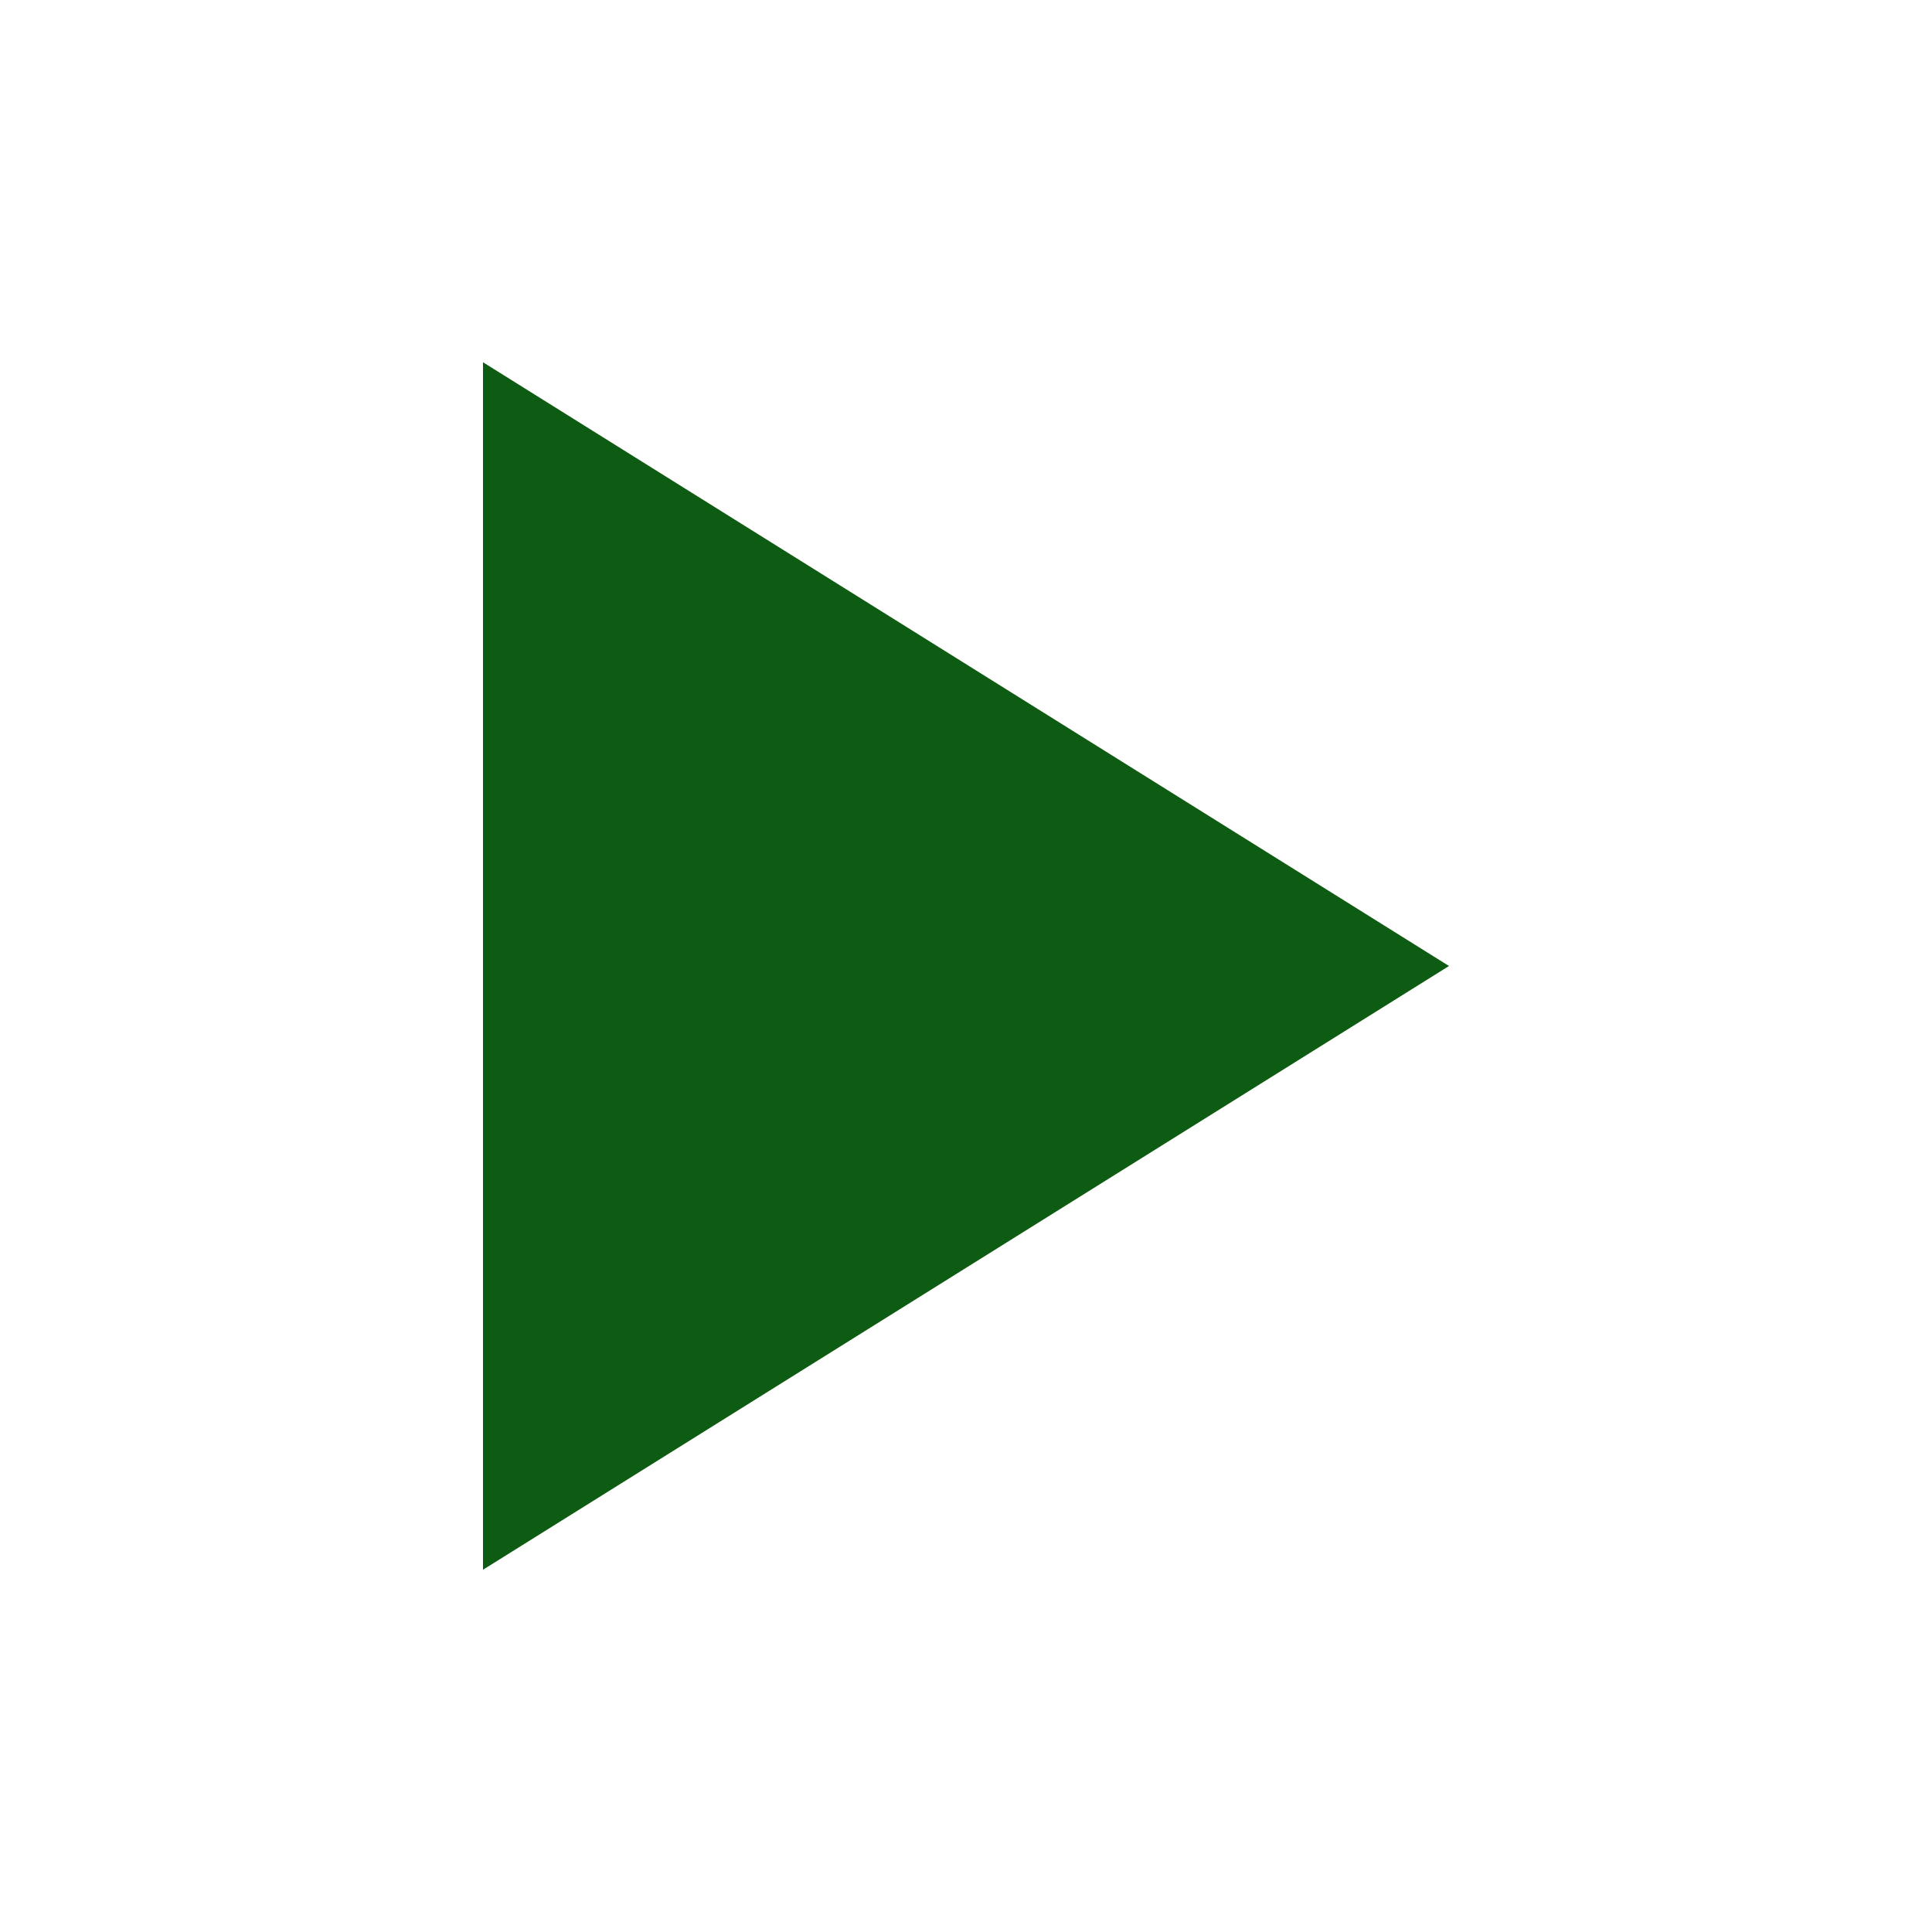
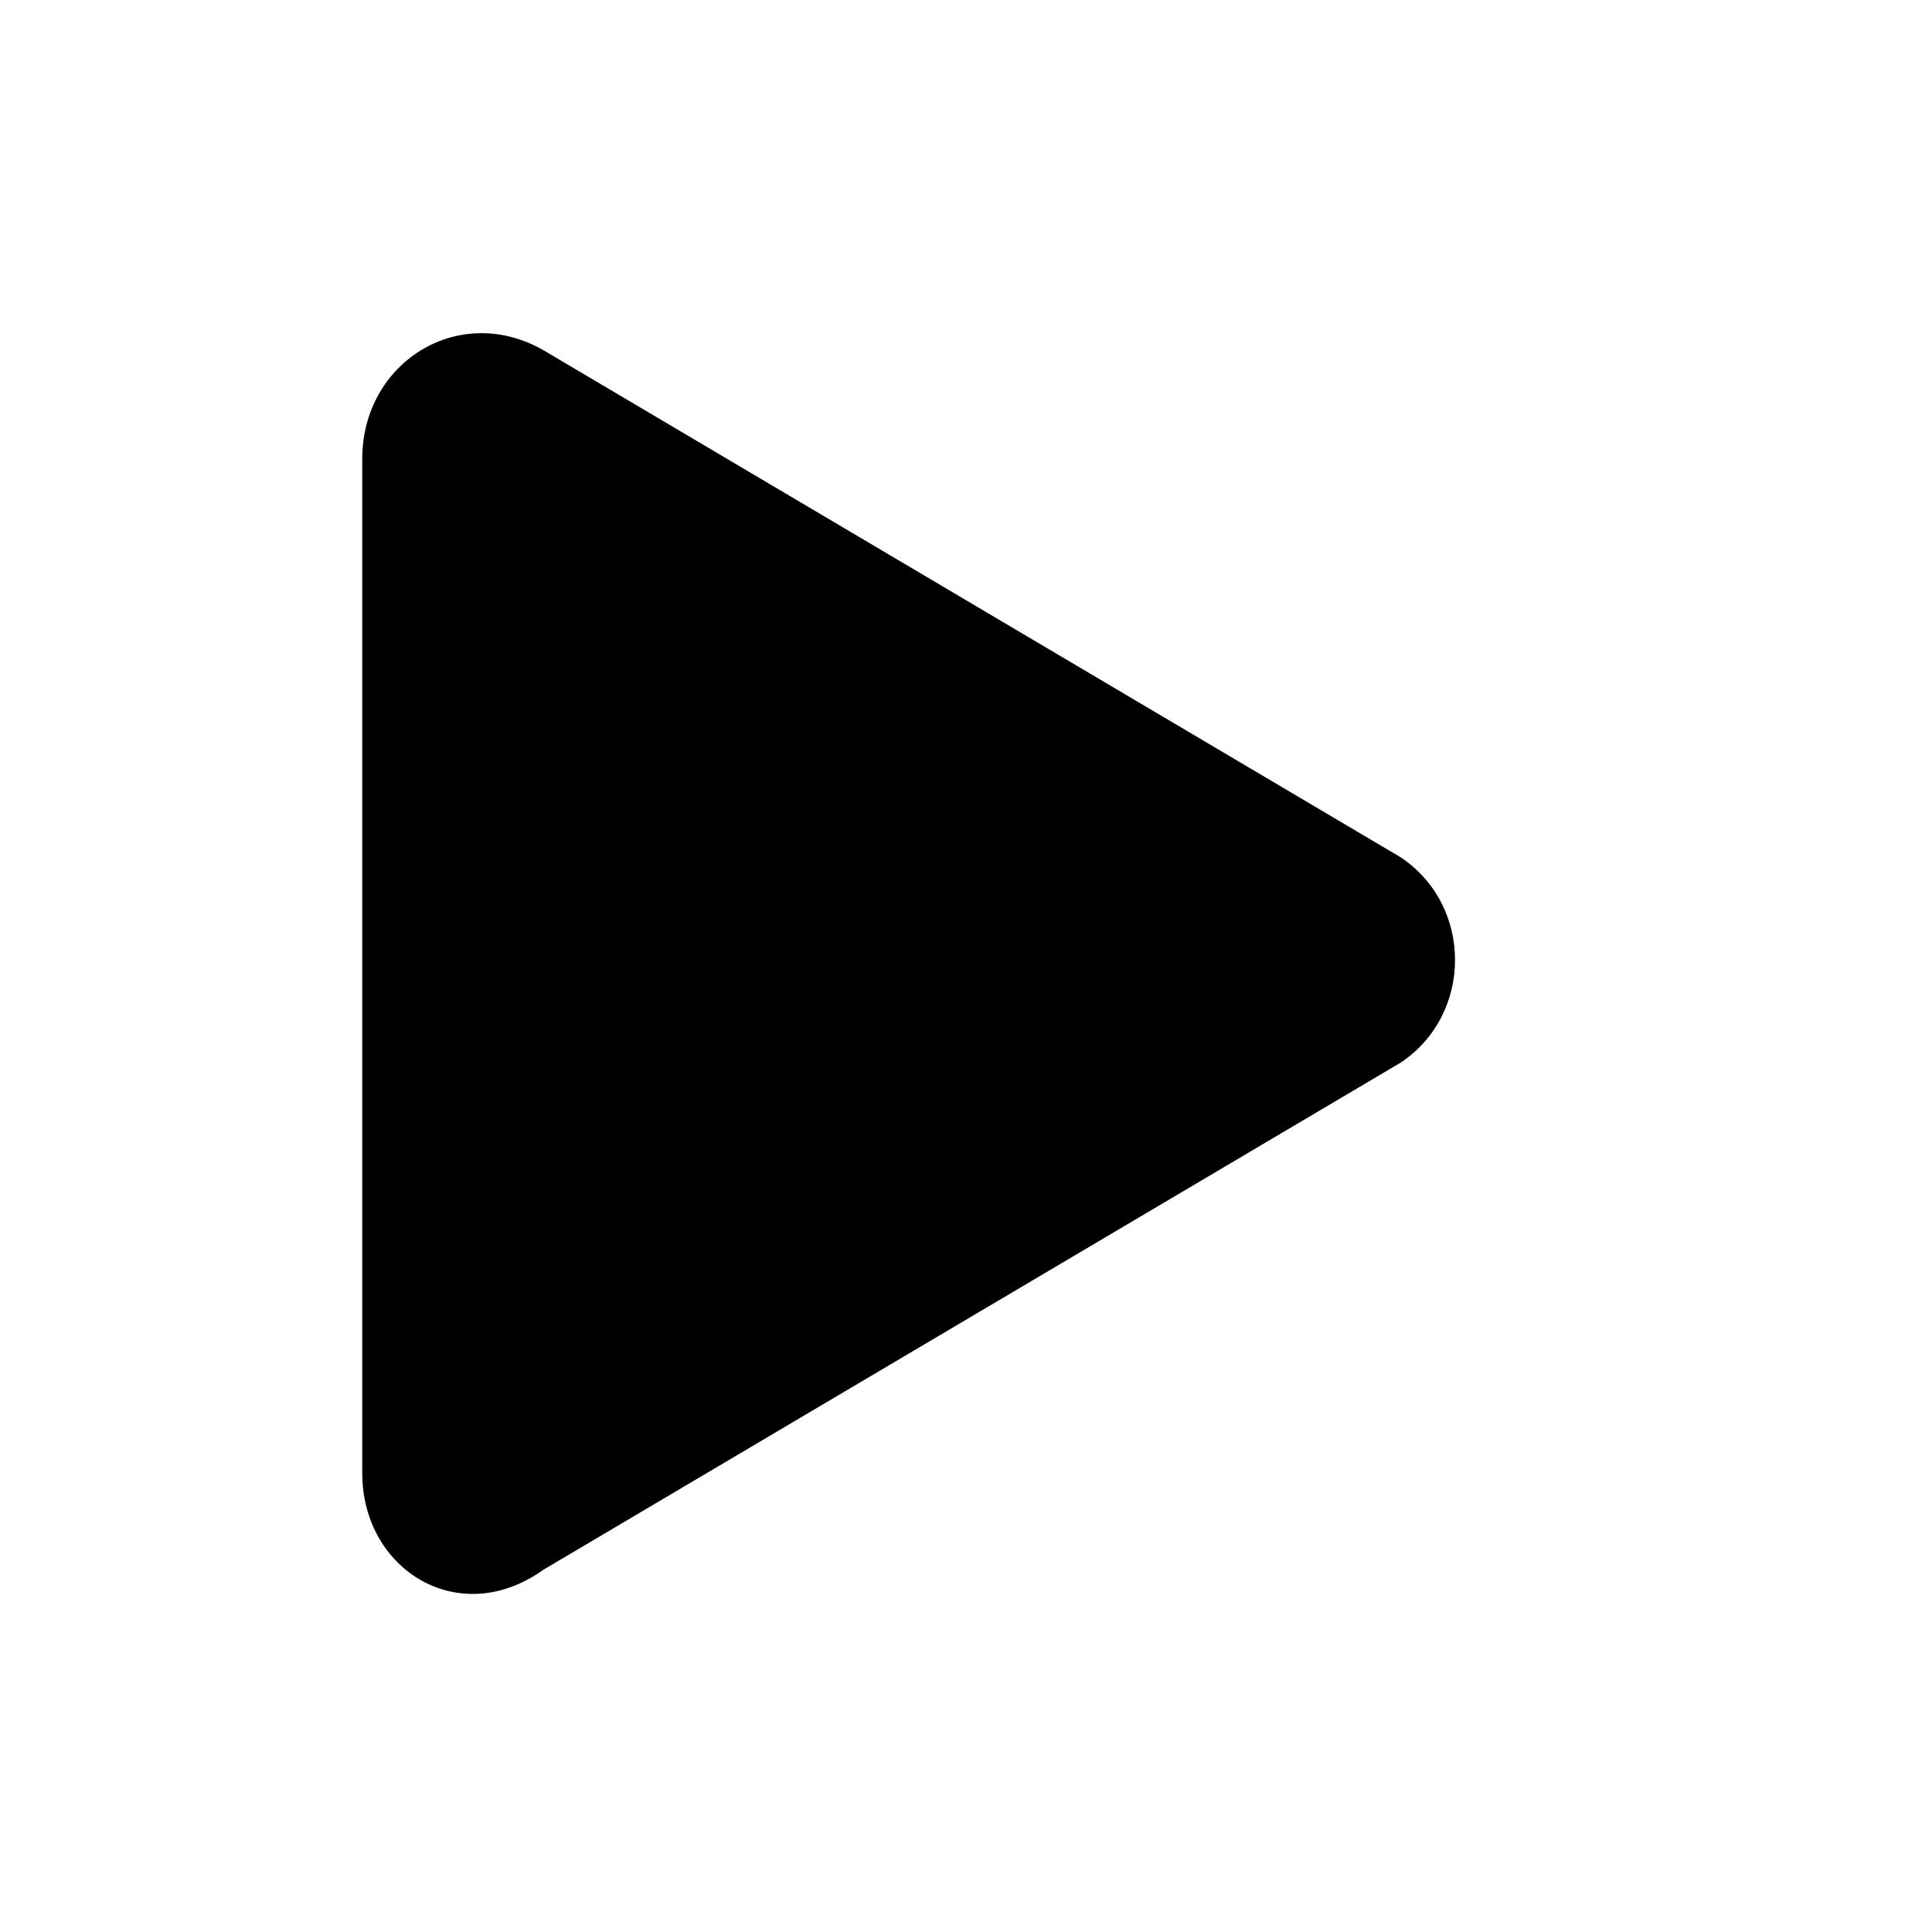
- <svg xmlns="http://www.w3.org/2000/svg" version="1.1" id="play_1_" x="0px" y="0px" width="16px" height="16px" viewBox="0 0 16 16" style="enable-background:new 0 0 16 16;" xml:space="preserve">
-   <polygon style="fill:#0E5C13;" points="4,3 4,13 12,8 " />
+ <svg xmlns="http://www.w3.org/2000/svg" version="1.1" id="play_1_" x="0px" y="0px" viewBox="0 0 16 16" enable-background="new 0 0 16 16" xml:space="preserve">
+   <path d="M3,12.2V3.8C3,3,3.8,2.5,4.5,2.9l7.1,4.2c0.6,0.4,0.6,1.3,0,1.7l-7.1,4.2C3.8,13.5,3,13,3,12.2z" />
</svg>
